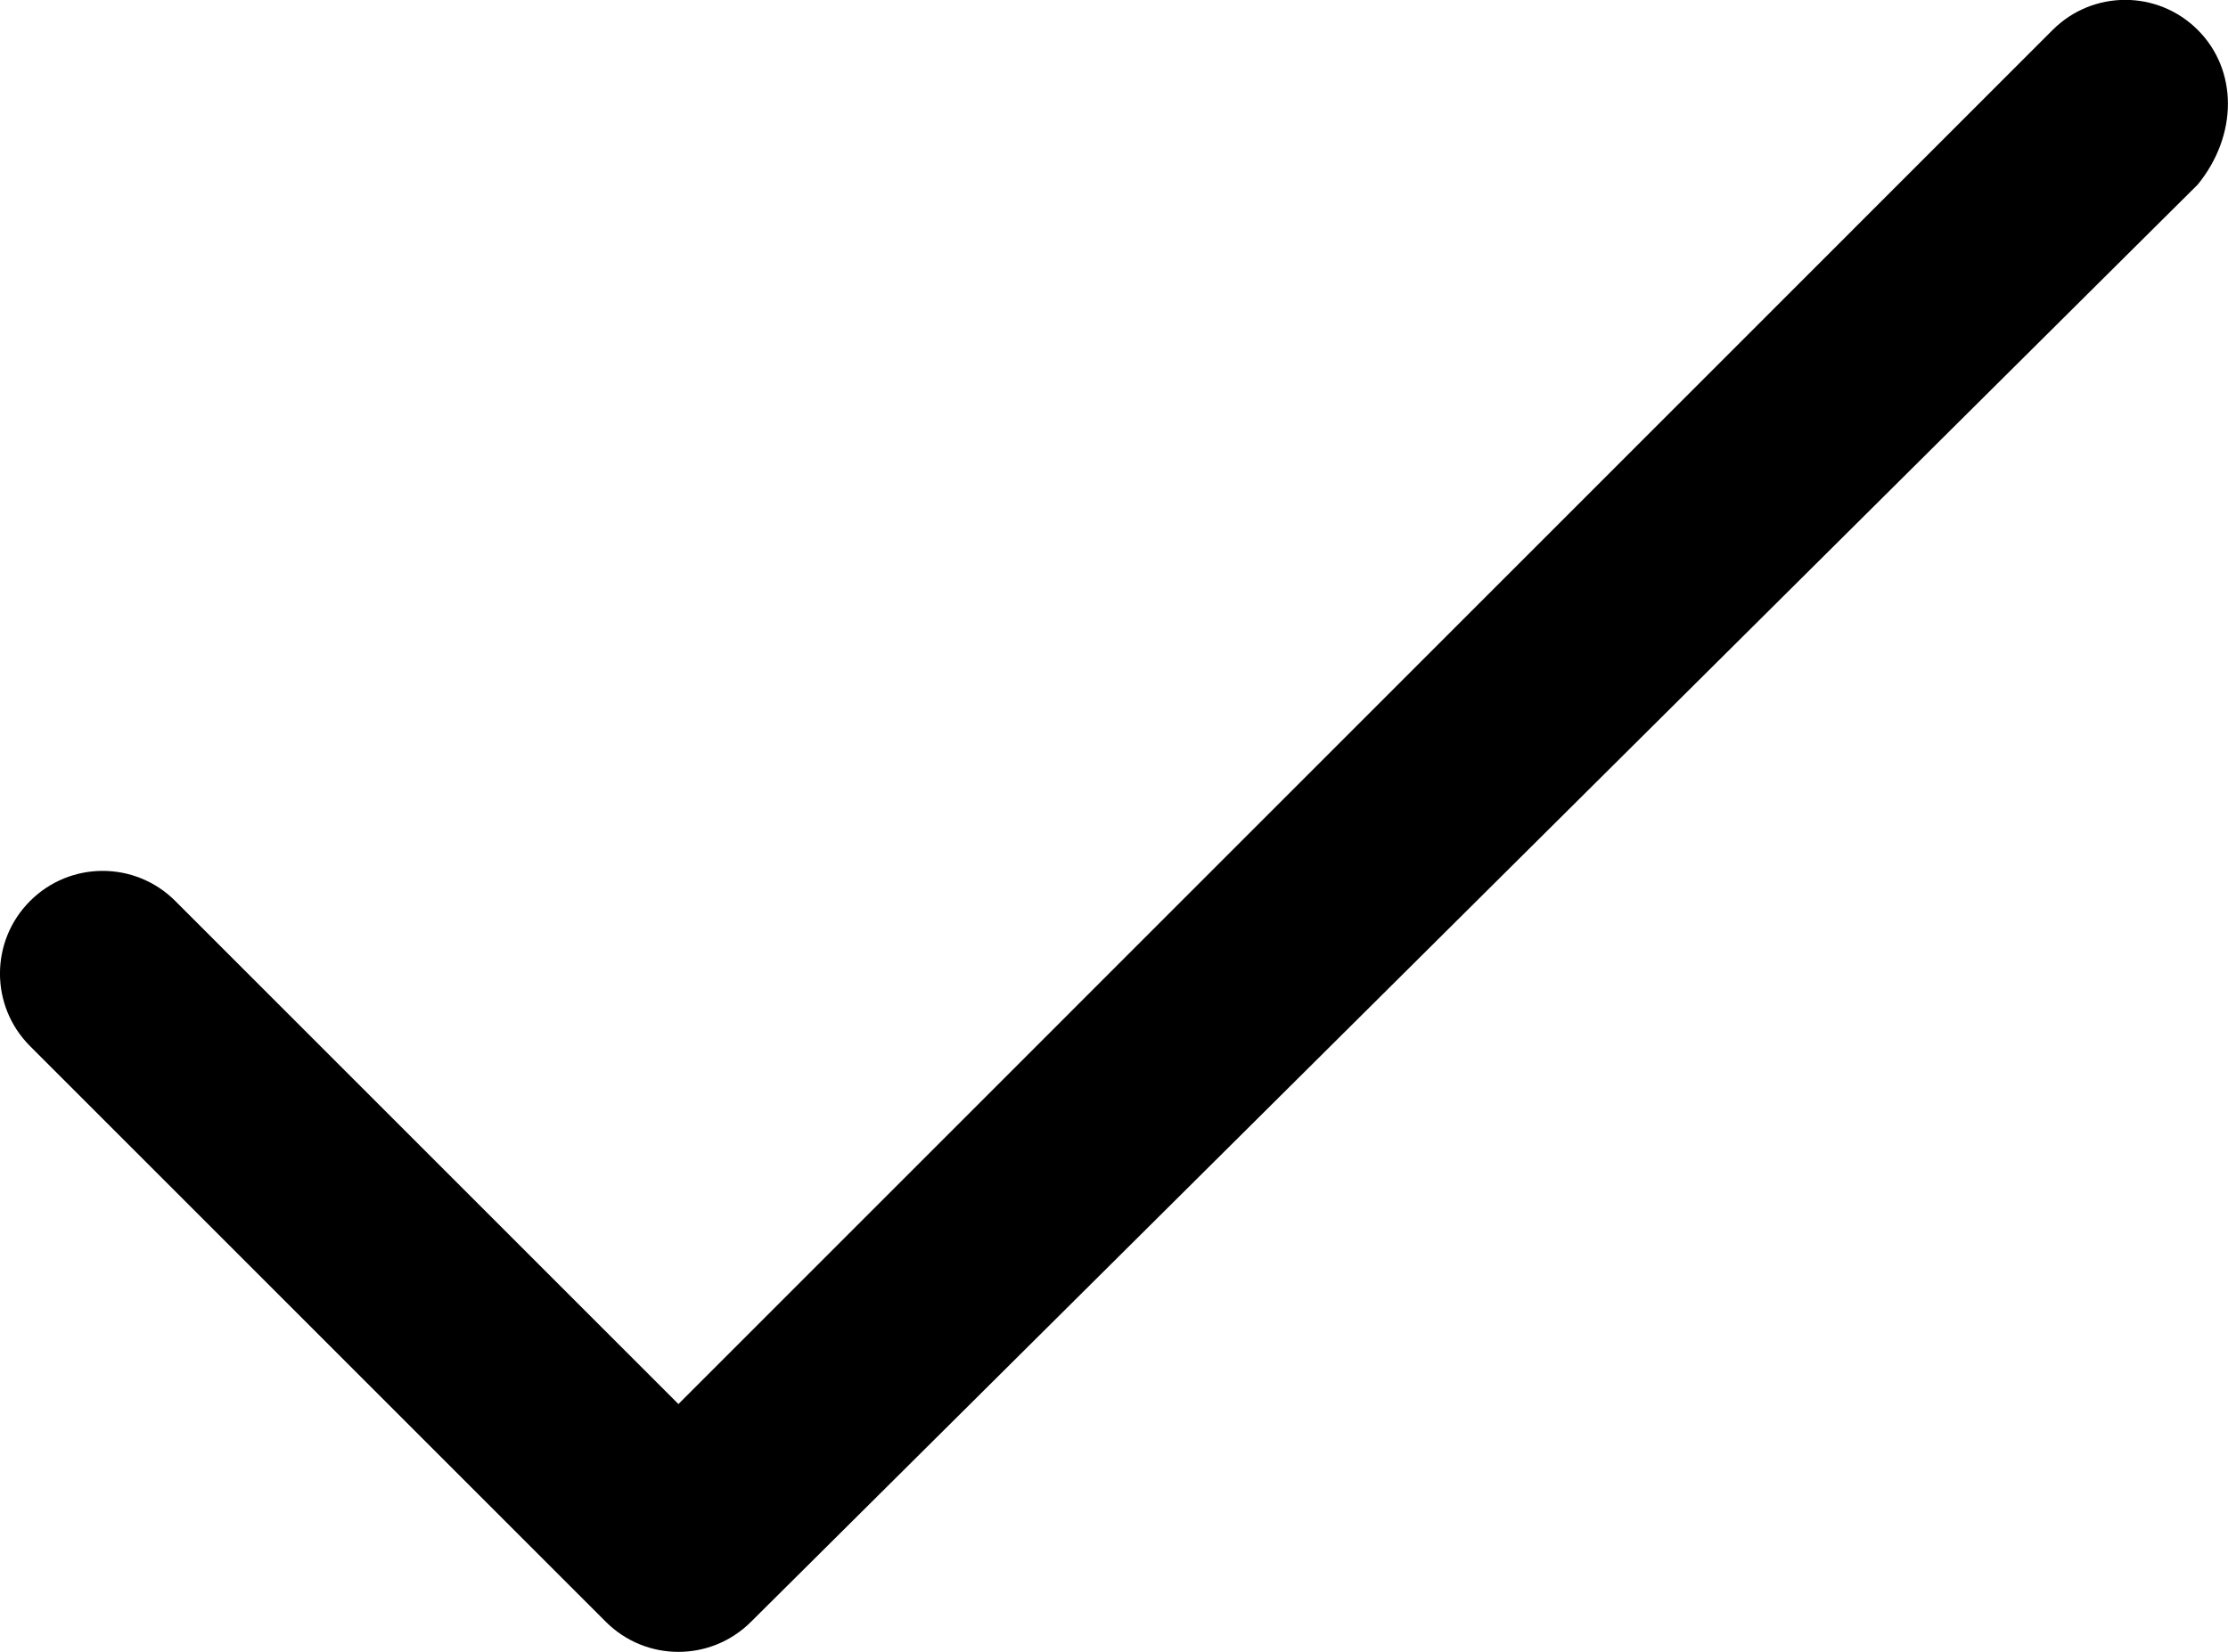
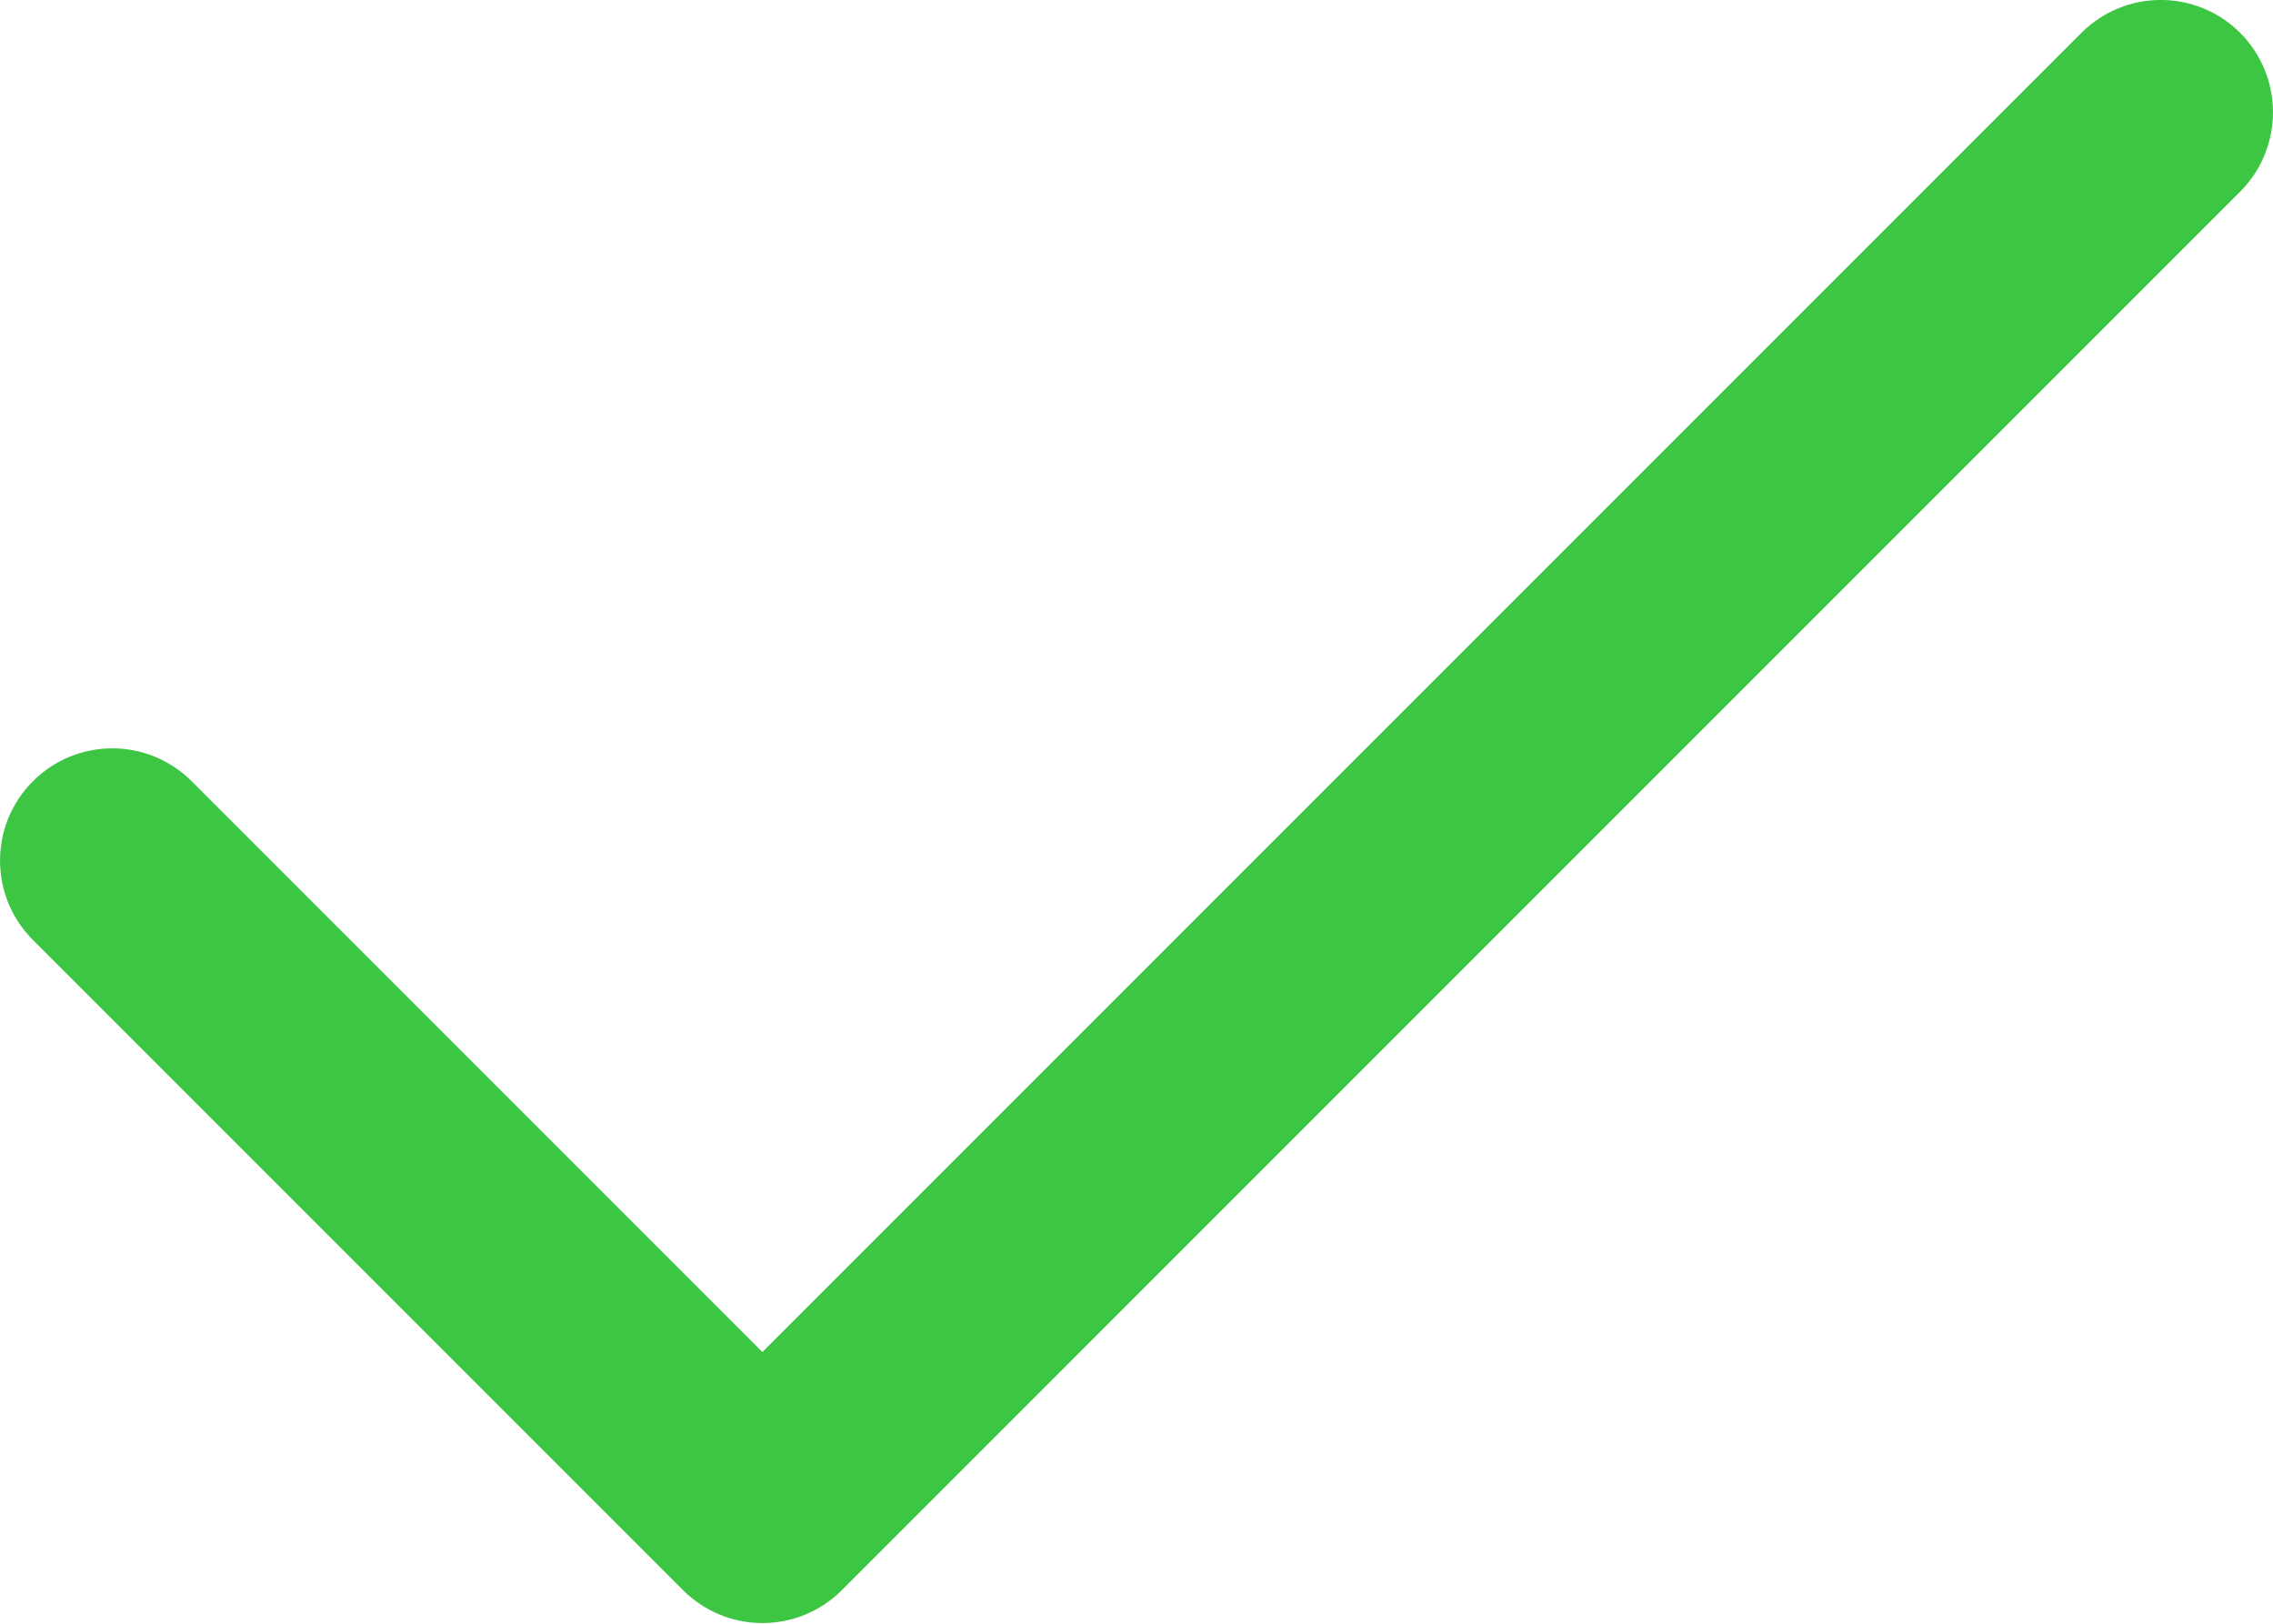
- <svg xmlns="http://www.w3.org/2000/svg" version="1.0" id="Layer_1" x="0px" y="0px" width="21.698px" height="16.09px" viewBox="-82.357 4.875 21.698 16.09" enable-background="new -82.357 4.875 21.698 16.09" xml:space="preserve">
-   <path d="M-60.953,5.167c-0.391-0.391-1.023-0.391-1.414,0L-75.75,18.551l-4.9-4.9c-0.391-0.391-1.023-0.391-1.414,0 s-0.391,1.023,0,1.414l5.607,5.607c0.195,0.195,0.451,0.293,0.707,0.293s0.512-0.098,0.707-0.293l14.09-14.0 C-60.562,6.191-60.562,5.558-60.953,5.167z" />
+ <svg xmlns="http://www.w3.org/2000/svg" version="1" width="30.375" height="21.688" viewBox="0 0 30.375 21.688">
+   <path d="M29.936.439c-.586-.586-1.535-.586-2.121 0l-17.627 17.627-7.627-7.627c-.586-.586-1.535-.586-2.121 0s-.586 1.535 0 2.121l8.688 8.688c.293.293.677.439 1.061.439s.768-.146 1.061-.439l18.686-18.687c.585-.586.585-1.536 0-2.122z" fill="#3dc644" />
</svg>
